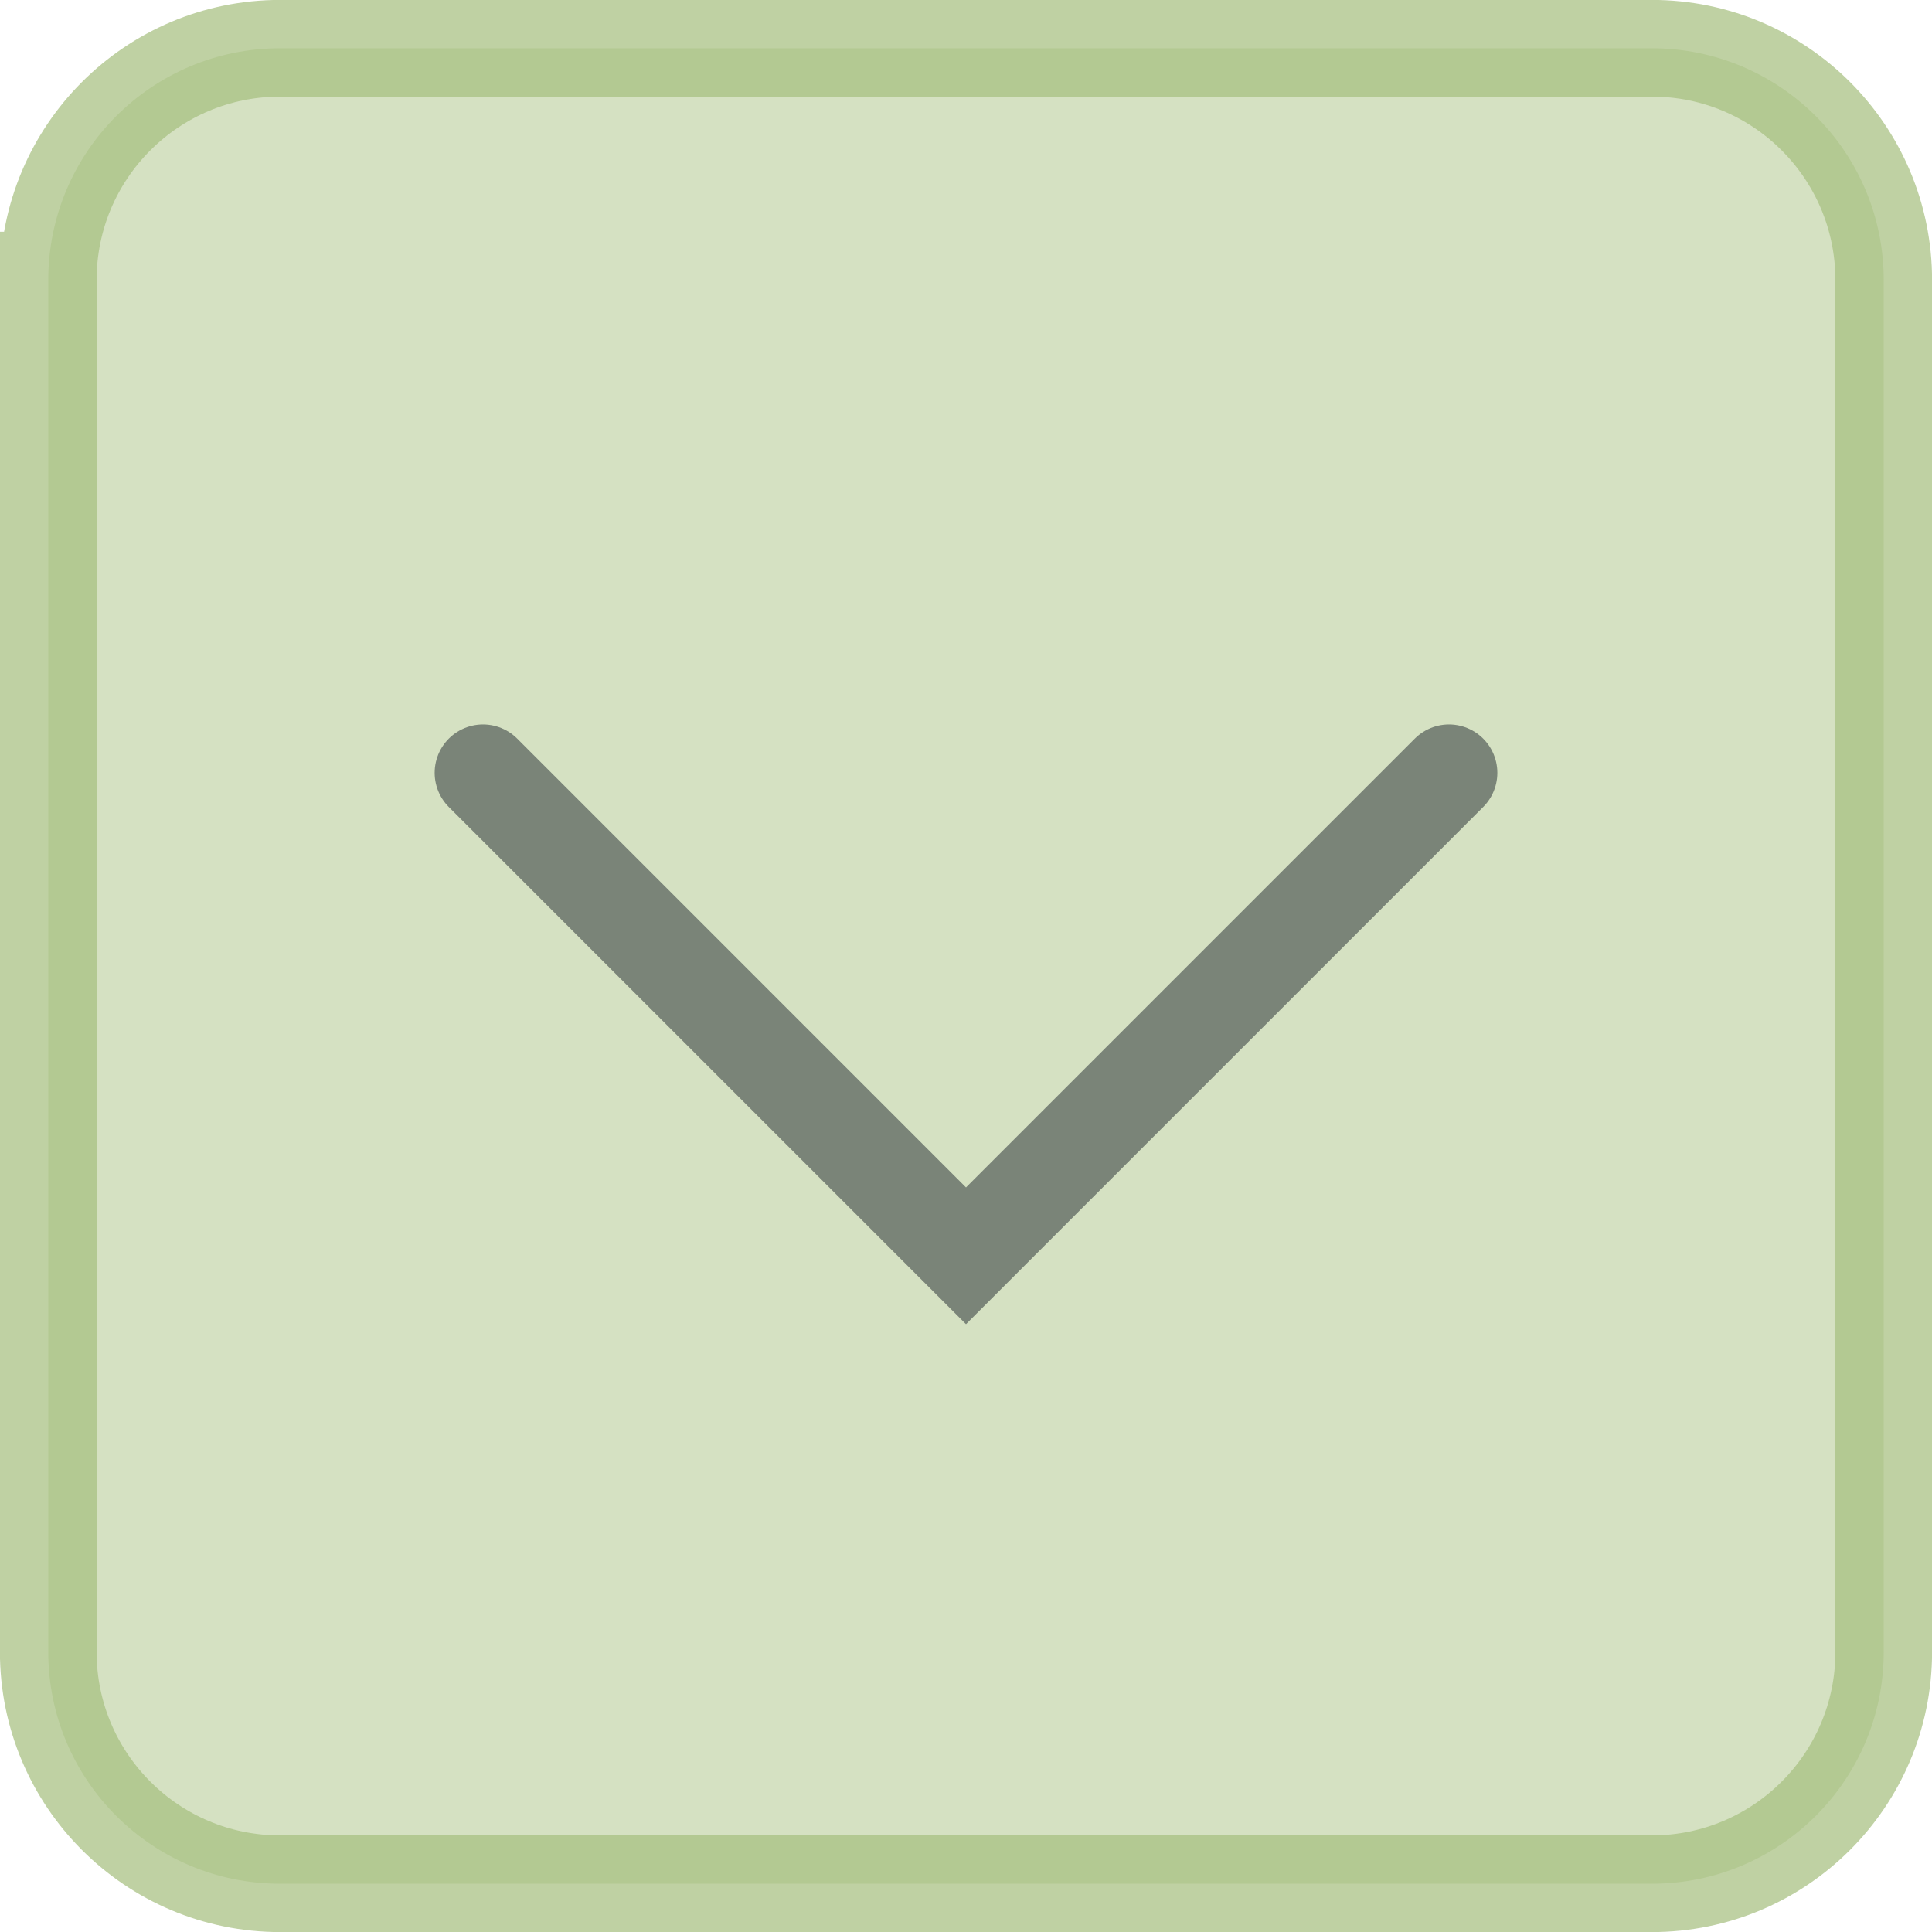
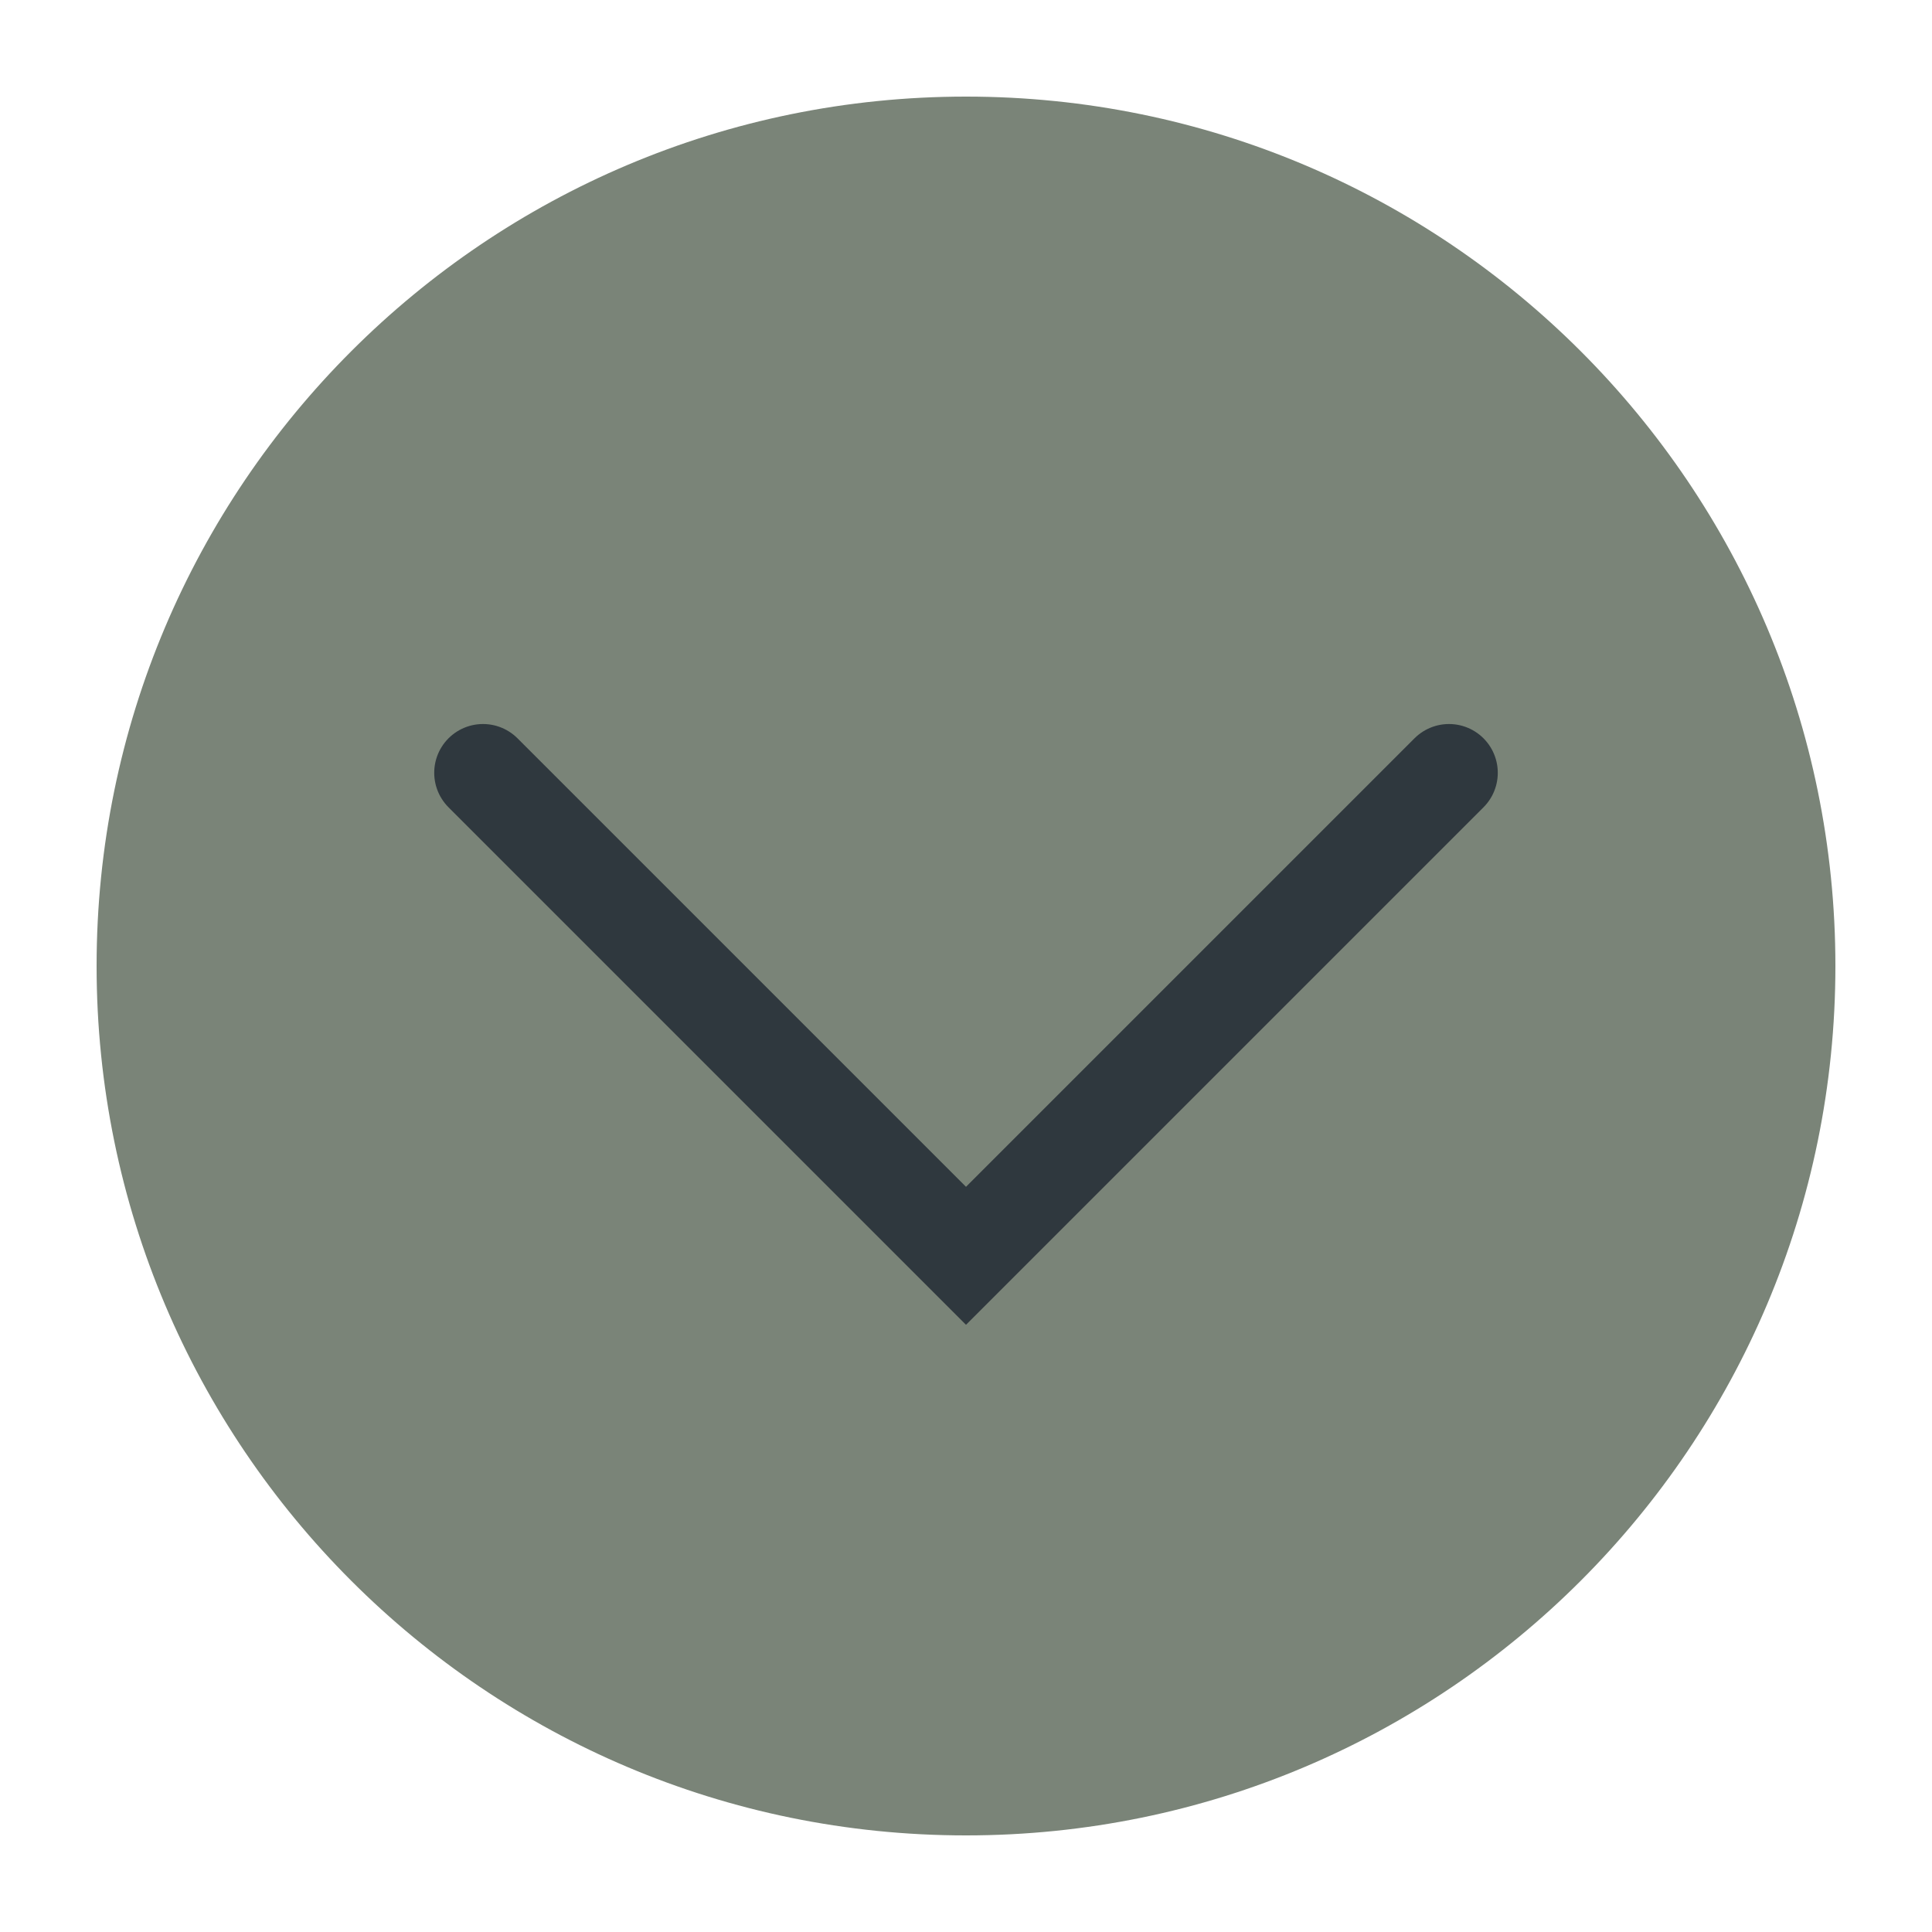
<svg xmlns="http://www.w3.org/2000/svg" viewBox="0 0 50 50" version="1.2" baseProfile="tiny">
  <defs>
</defs>
  <g fill="none" stroke="black" stroke-width="1" fill-rule="evenodd" stroke-linecap="square" stroke-linejoin="bevel">
-     <g fill="none" stroke="#000000" stroke-opacity="1" stroke-width="1" stroke-linecap="square" stroke-linejoin="bevel" transform="matrix(1,0,0,1,0,0)" font-family="Noto Sans" font-size="10" font-weight="400" font-style="normal">
- </g>
-     <g fill="#a7c080" fill-opacity="0.48" stroke="#a7c080" stroke-opacity="0.72" stroke-width="2.502" stroke-linecap="square" stroke-linejoin="bevel" transform="matrix(1,0,0,1,2.5,2.5)" font-family="Noto Sans" font-size="10" font-weight="400" font-style="normal">
-       <path vector-effect="none" fill-rule="evenodd" d="M-1.251,4.749 C-1.251,1.435 1.435,-1.251 4.749,-1.251 L40.251,-1.251 C43.565,-1.251 46.251,1.435 46.251,4.749 L46.251,40.251 C46.251,43.565 43.565,46.251 40.251,46.251 L4.749,46.251 C1.435,46.251 -1.251,43.565 -1.251,40.251 L-1.251,4.749" />
+     <g fill="#7a8478" fill-opacity="1" stroke="none" transform="matrix(2.5,0,0,2.5,2.5,2.5)" font-family="Noto Sans" font-size="10" font-weight="400" font-style="normal">
+       <circle cx="9" cy="9" r="9" />
    </g>
-     <g fill="none" stroke="#000000" stroke-opacity="1" stroke-width="1" stroke-linecap="square" stroke-linejoin="bevel" transform="matrix(1,0,0,1,0,0)" font-family="Noto Sans" font-size="10" font-weight="400" font-style="normal">
- </g>
-     <g fill="none" stroke="#7a8478" stroke-opacity="1" stroke-width="1.001" stroke-linecap="square" stroke-linejoin="bevel" transform="matrix(2.5,0,0,2.5,2.5,2.5)" font-family="Noto Sans" font-size="10" font-weight="400" font-style="normal">
- </g>
-     <g fill="none" stroke="#7a8478" stroke-opacity="1" stroke-width="1.001" stroke-linecap="round" stroke-linejoin="miter" stroke-miterlimit="2" transform="matrix(2.5,0,0,2.5,2.5,2.5)" font-family="Noto Sans" font-size="10" font-weight="400" font-style="normal">
+     <g fill="none" stroke="#2f383e" stroke-opacity="1" stroke-width="1.01" stroke-linecap="round" stroke-linejoin="miter" stroke-miterlimit="2" transform="matrix(2.5,0,0,2.5,2.5,2.5)" font-family="Noto Sans" font-size="10" font-weight="400" font-style="normal">
      <polyline fill="none" vector-effect="none" points="4,7 9,12 14,7 " />
    </g>
-     <g fill="none" stroke="#7a8478" stroke-opacity="1" stroke-width="1.001" stroke-linecap="square" stroke-linejoin="bevel" transform="matrix(2.5,0,0,2.5,2.5,2.5)" font-family="Noto Sans" font-size="10" font-weight="400" font-style="normal">
- </g>
    <g fill="none" stroke="#000000" stroke-opacity="1" stroke-width="1" stroke-linecap="square" stroke-linejoin="bevel" transform="matrix(1,0,0,1,0,0)" font-family="Noto Sans" font-size="10" font-weight="400" font-style="normal">
</g>
  </g>
</svg>
